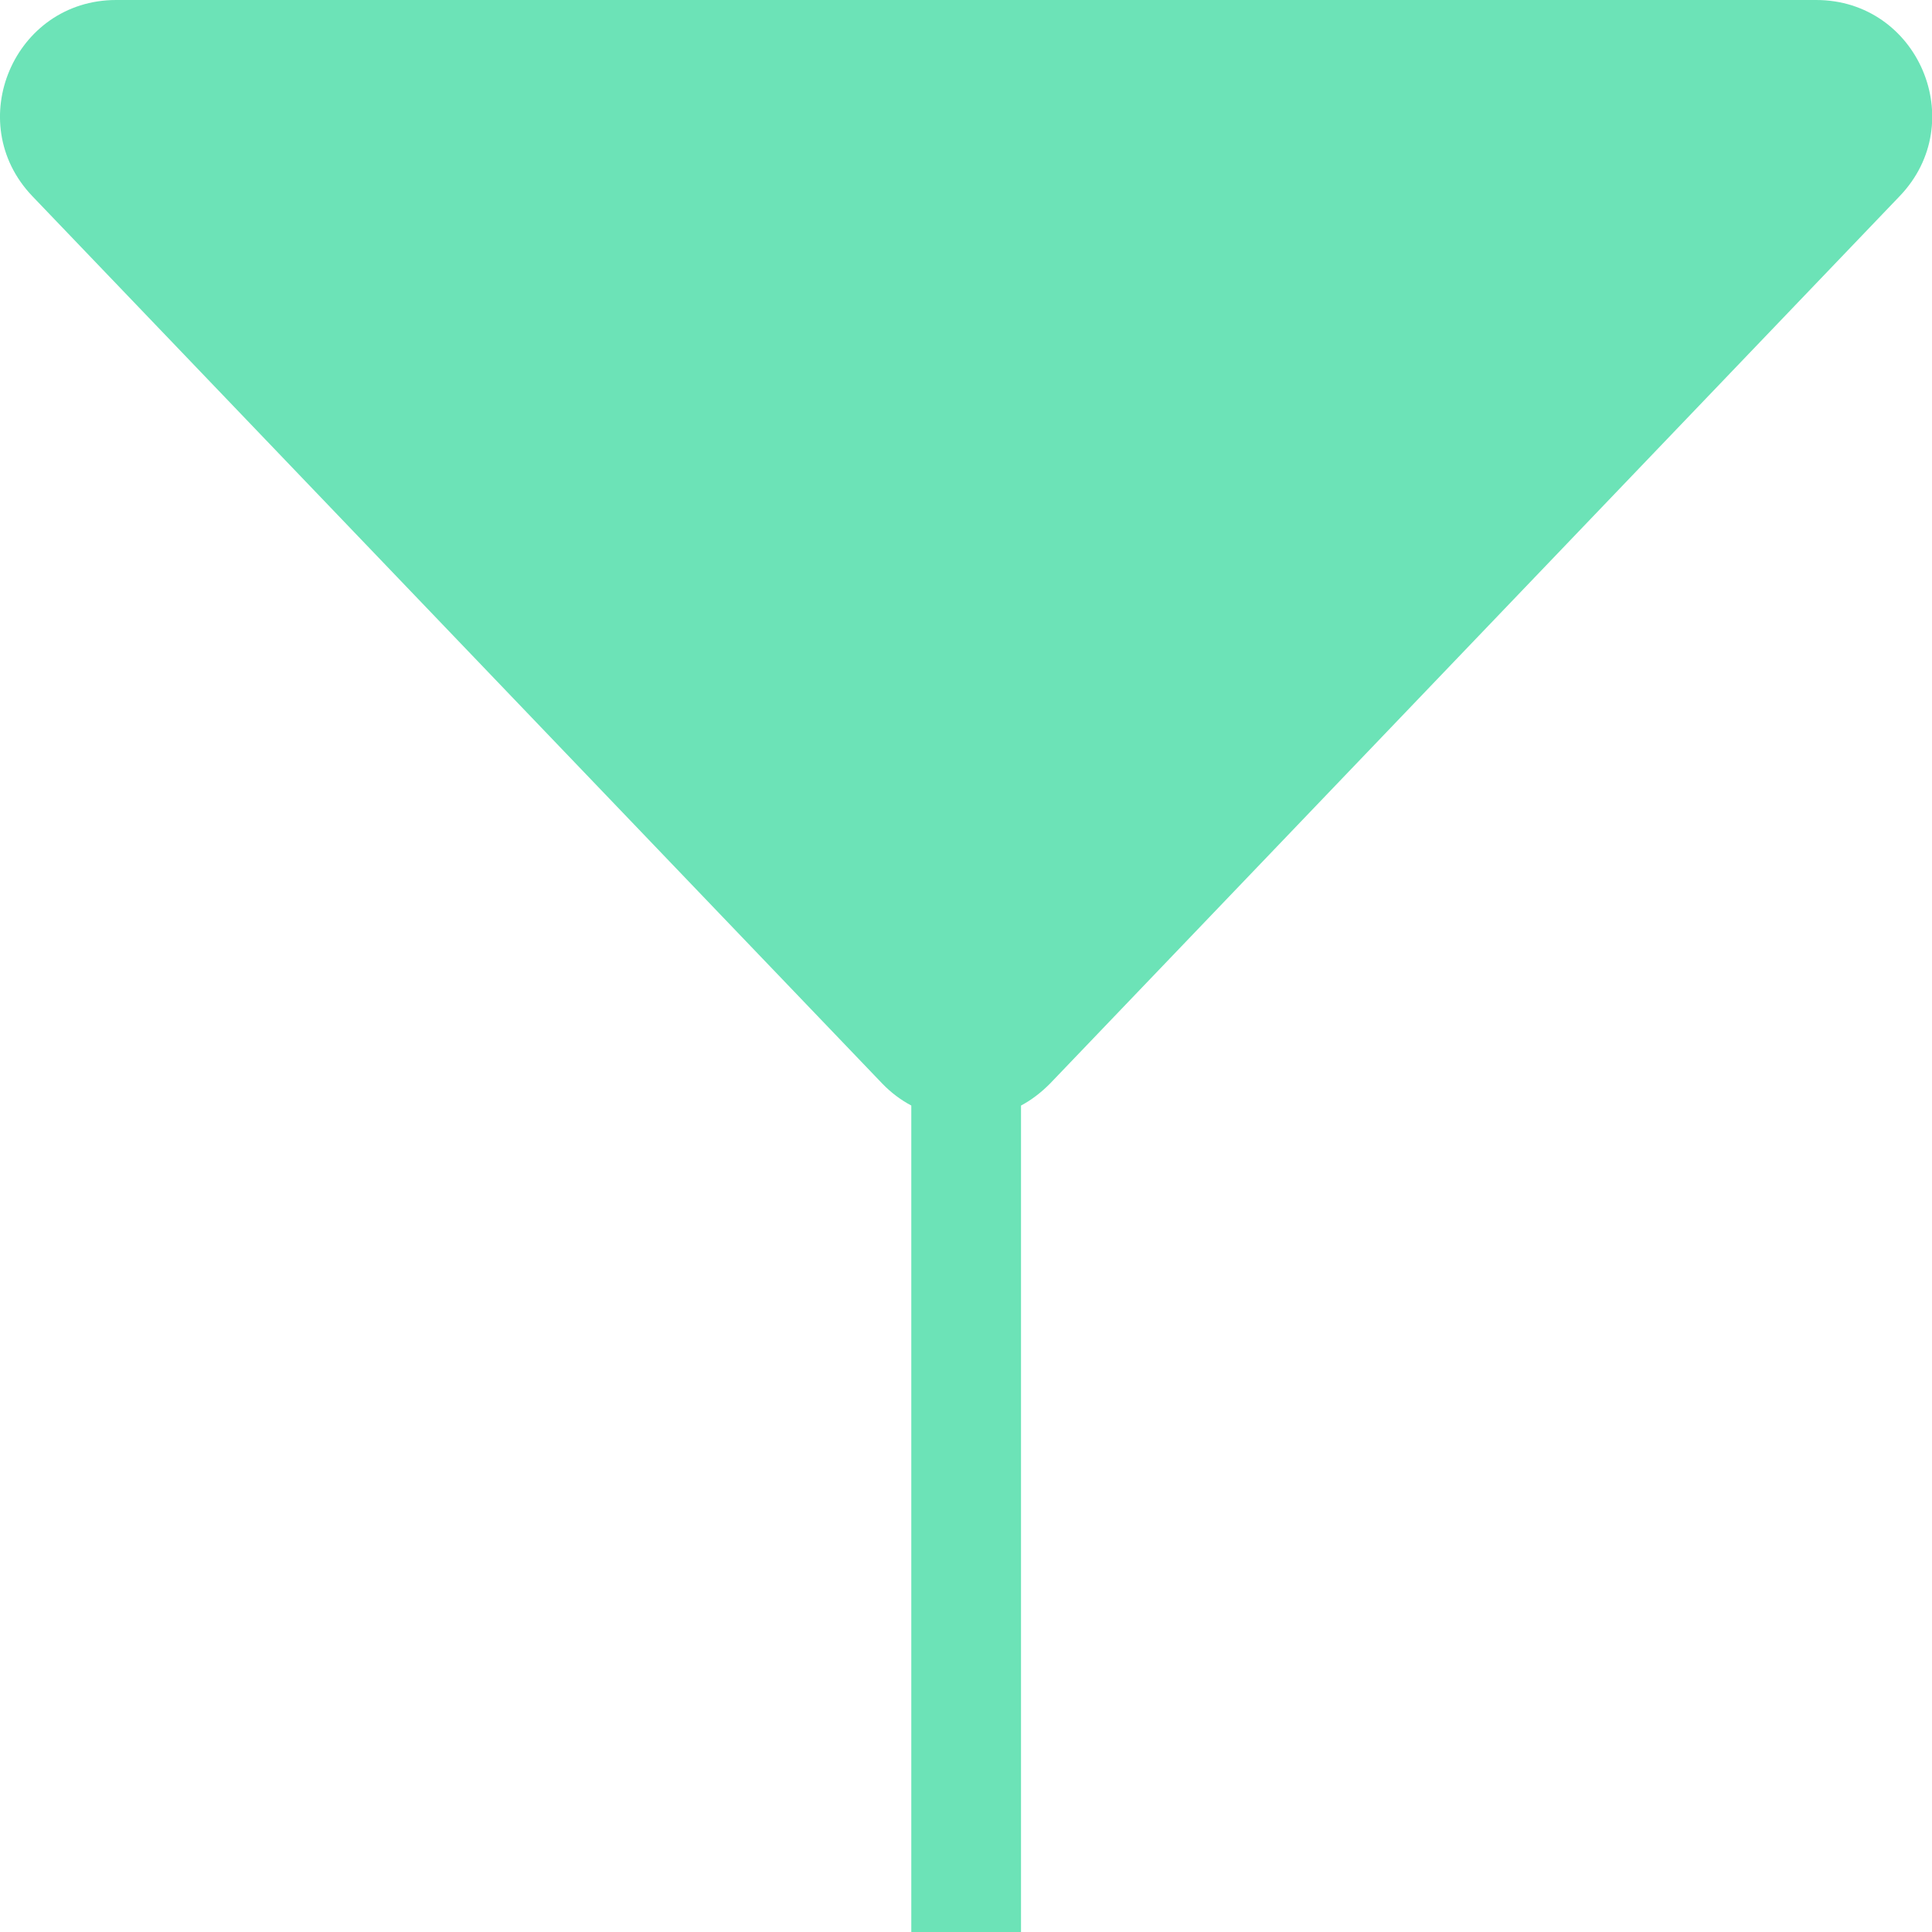
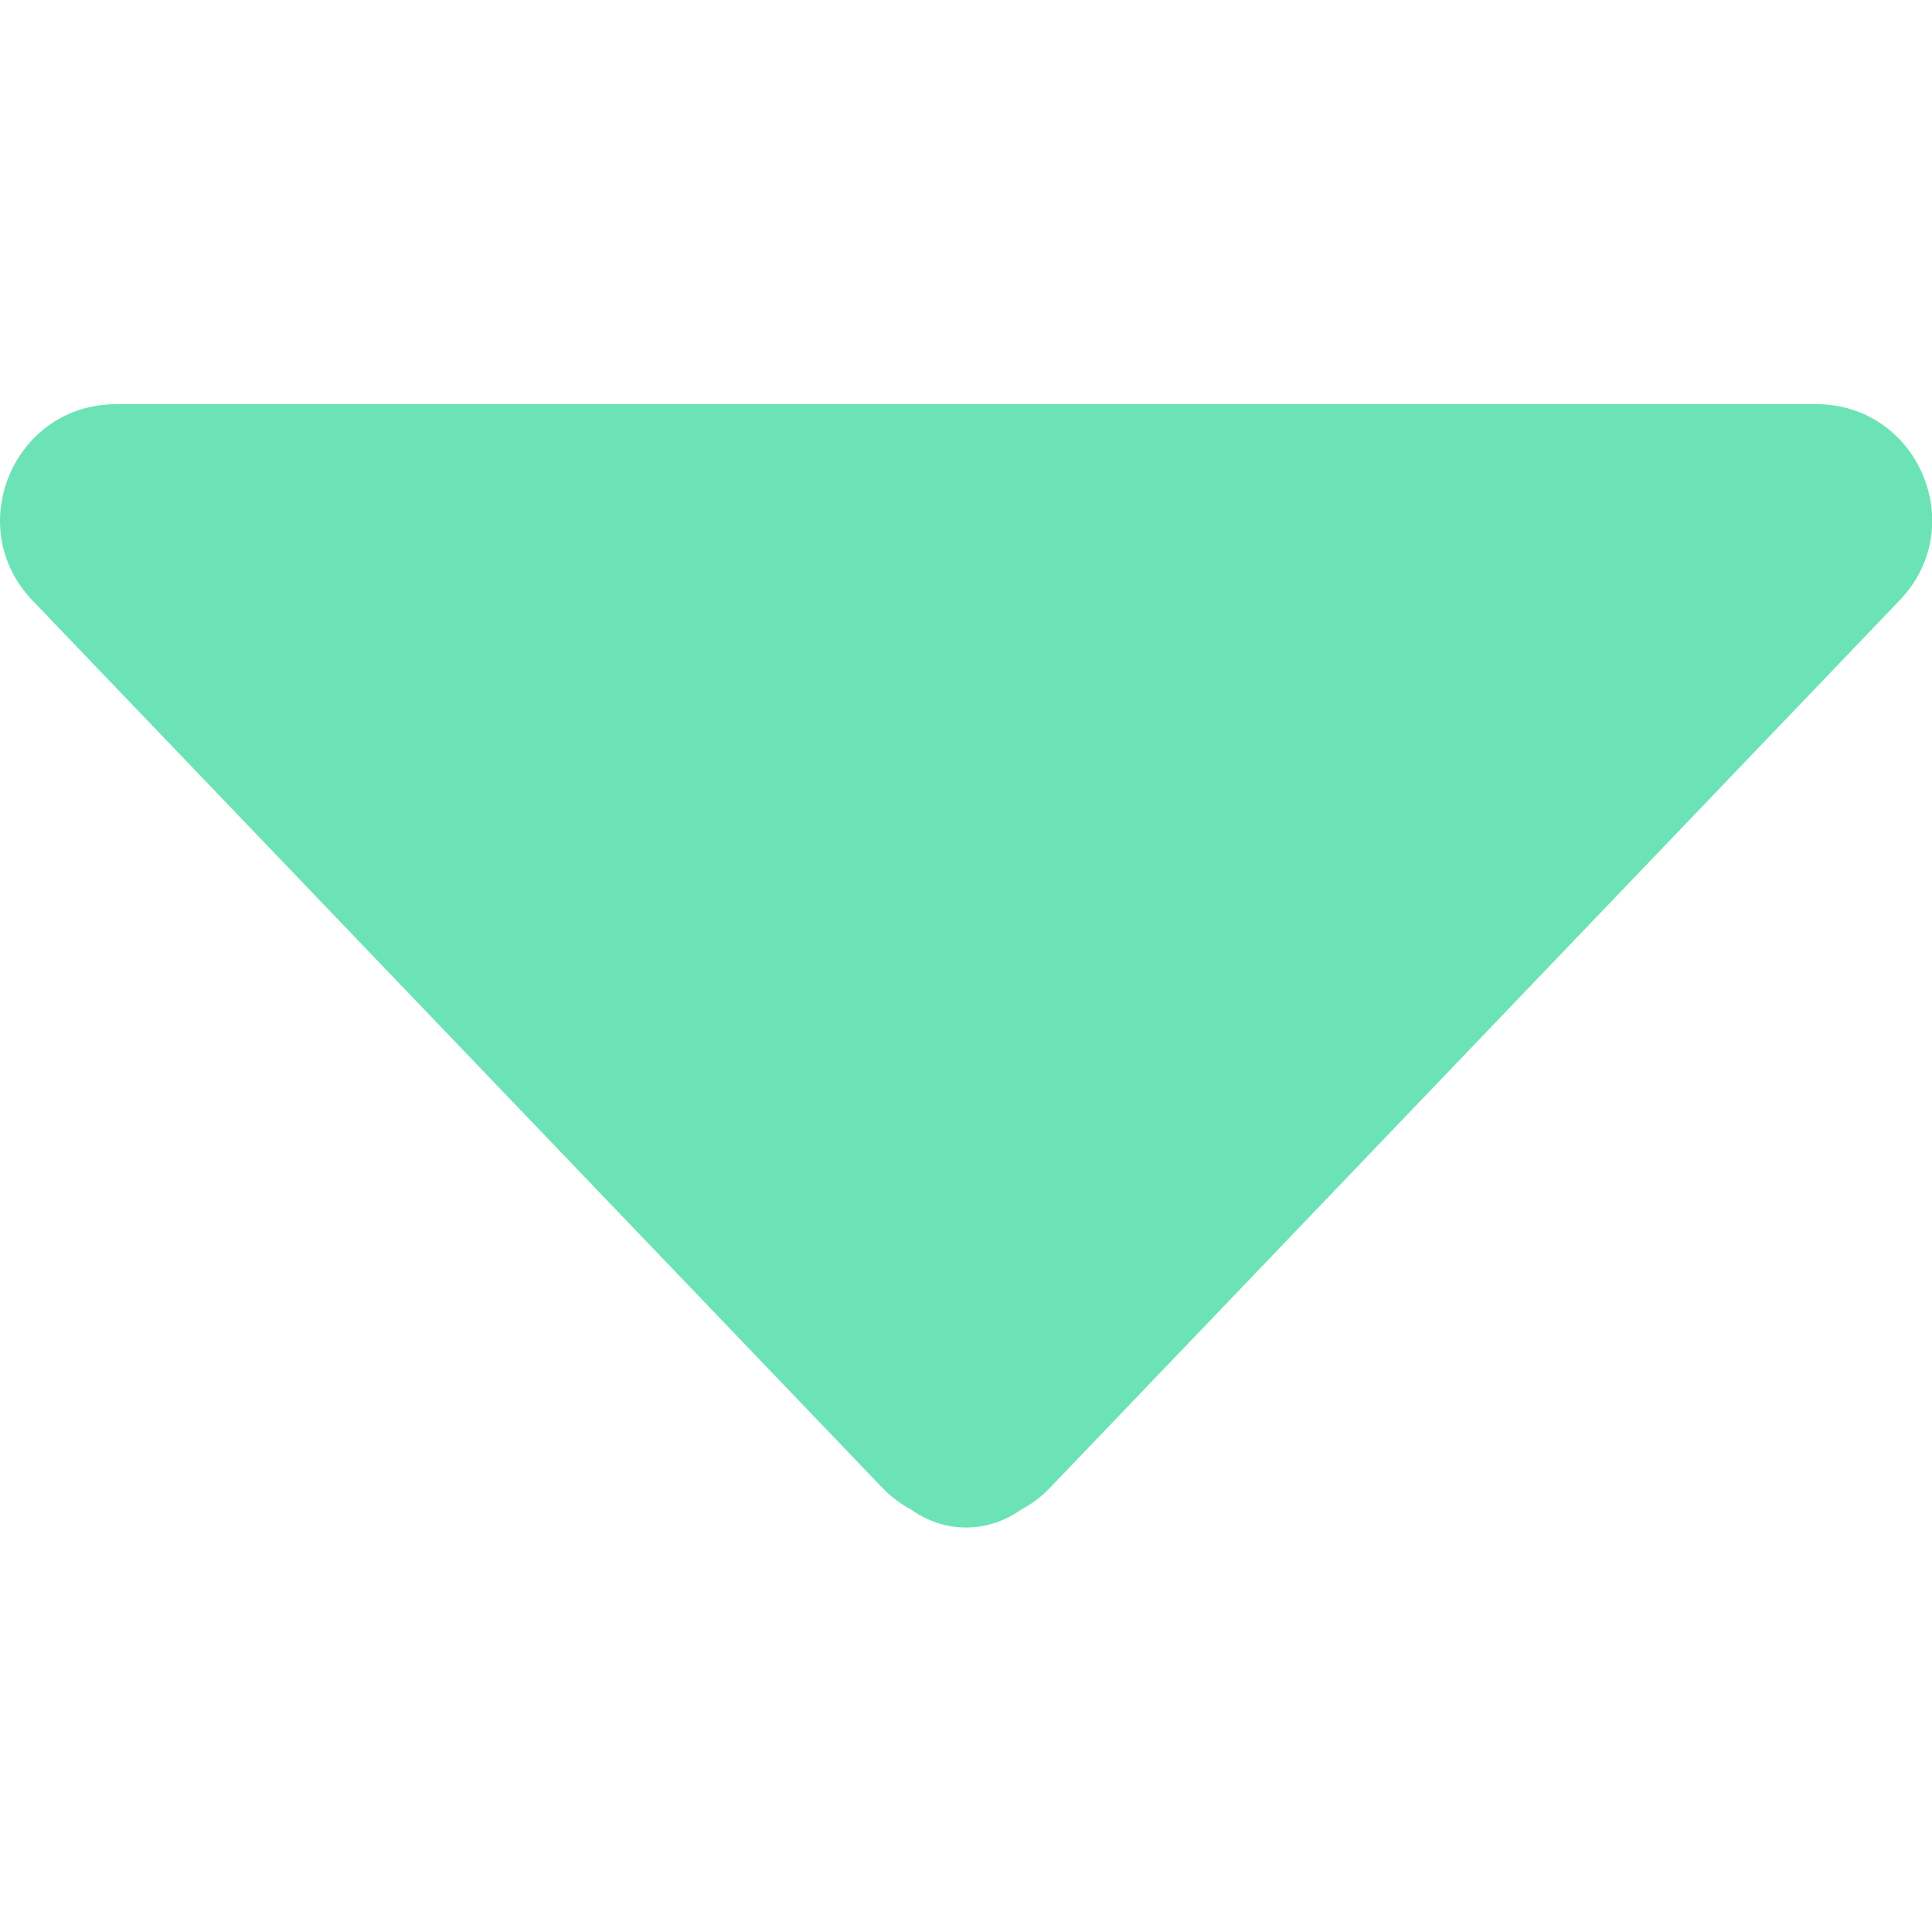
<svg xmlns="http://www.w3.org/2000/svg" id="Calque_1" version="1.1" viewBox="0 0 62.86 62.86">
  <defs>
    <style>
      .st0 {
        fill: #6ce3b7;
      }
    </style>
  </defs>
-   <path class="st0" d="M59.09,0H3.78C.46,0-1.24,3.98,1.05,6.38l27.66,28.88c.28.29.6.53.94.71v179.45h3.57V35.97c.34-.18.65-.42.94-.71L61.81,6.38c2.3-2.4.6-6.38-2.72-6.38Z" />
+   <path class="st0" d="M59.09,13.15H3.78c-3.32,0-5.02,3.98-2.73,6.38l27.66,28.88c.28.29.6.53.94.71.21.15.85.58,1.78.58.93,0,1.58-.43,1.79-.58.15-.08.32-.18.49-.31.16-.12.31-.25.45-.4l27.65-28.88c2.3-2.4.6-6.38-2.72-6.38Z" />
</svg>
